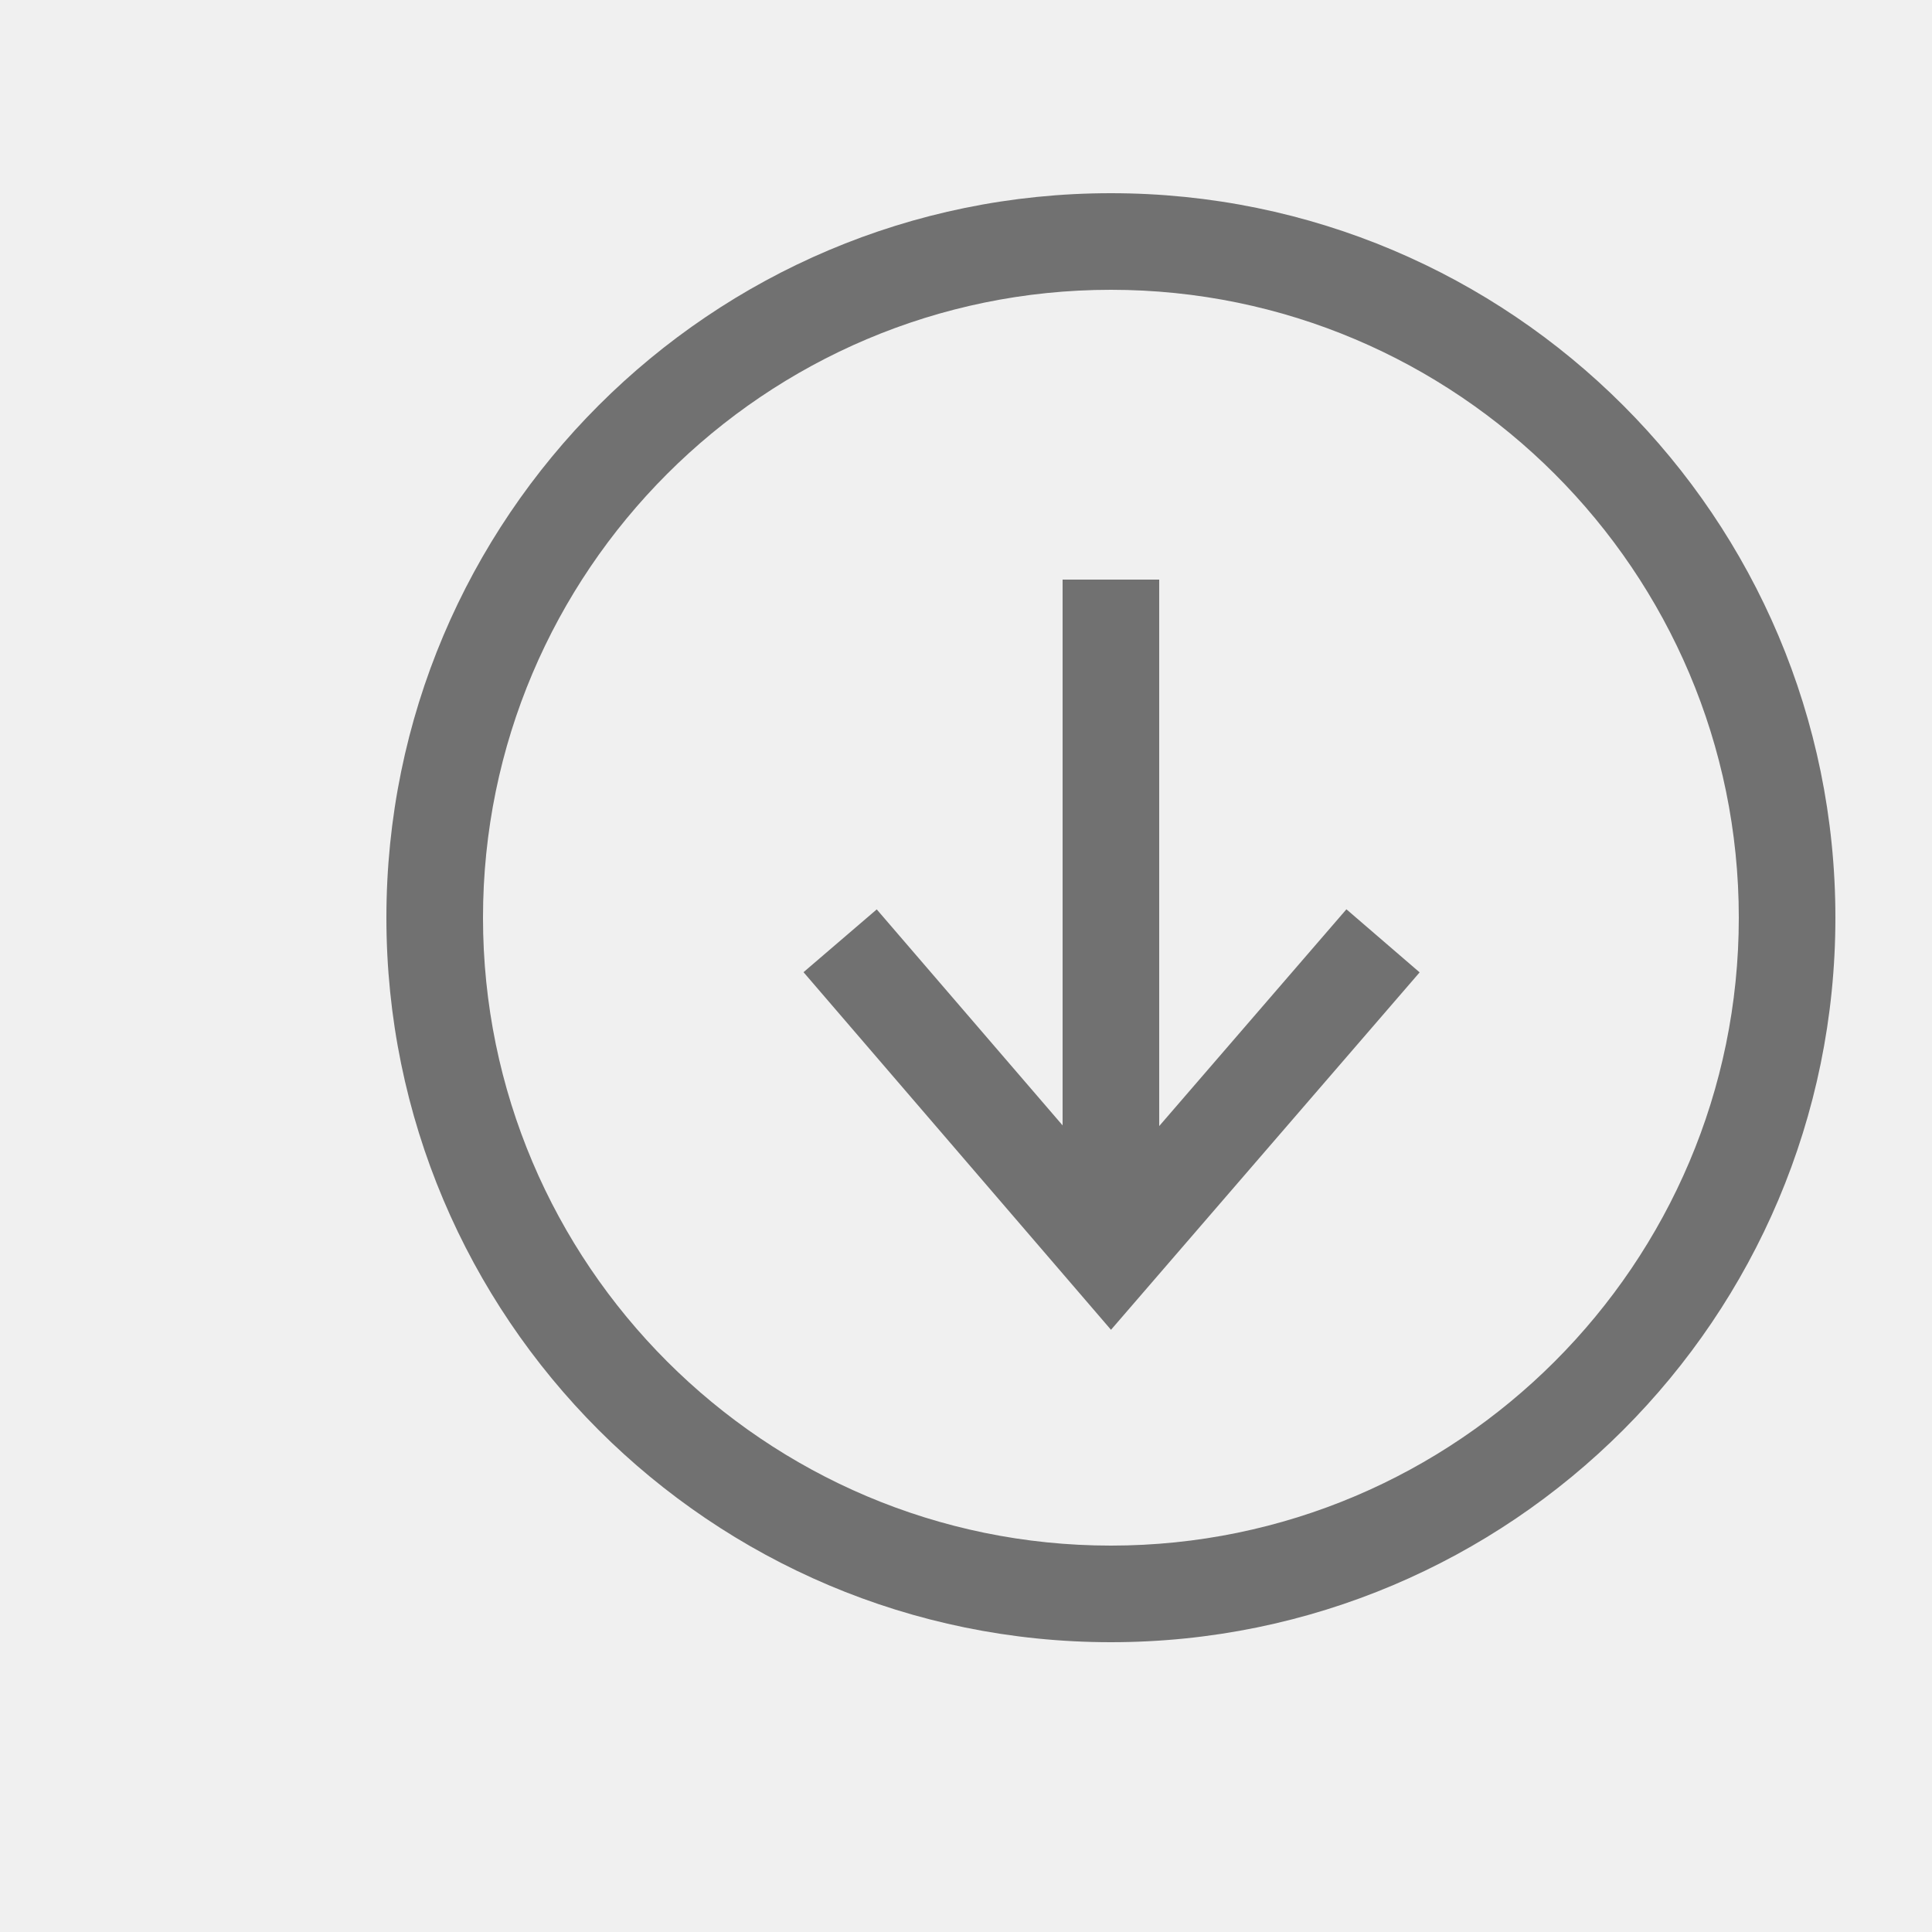
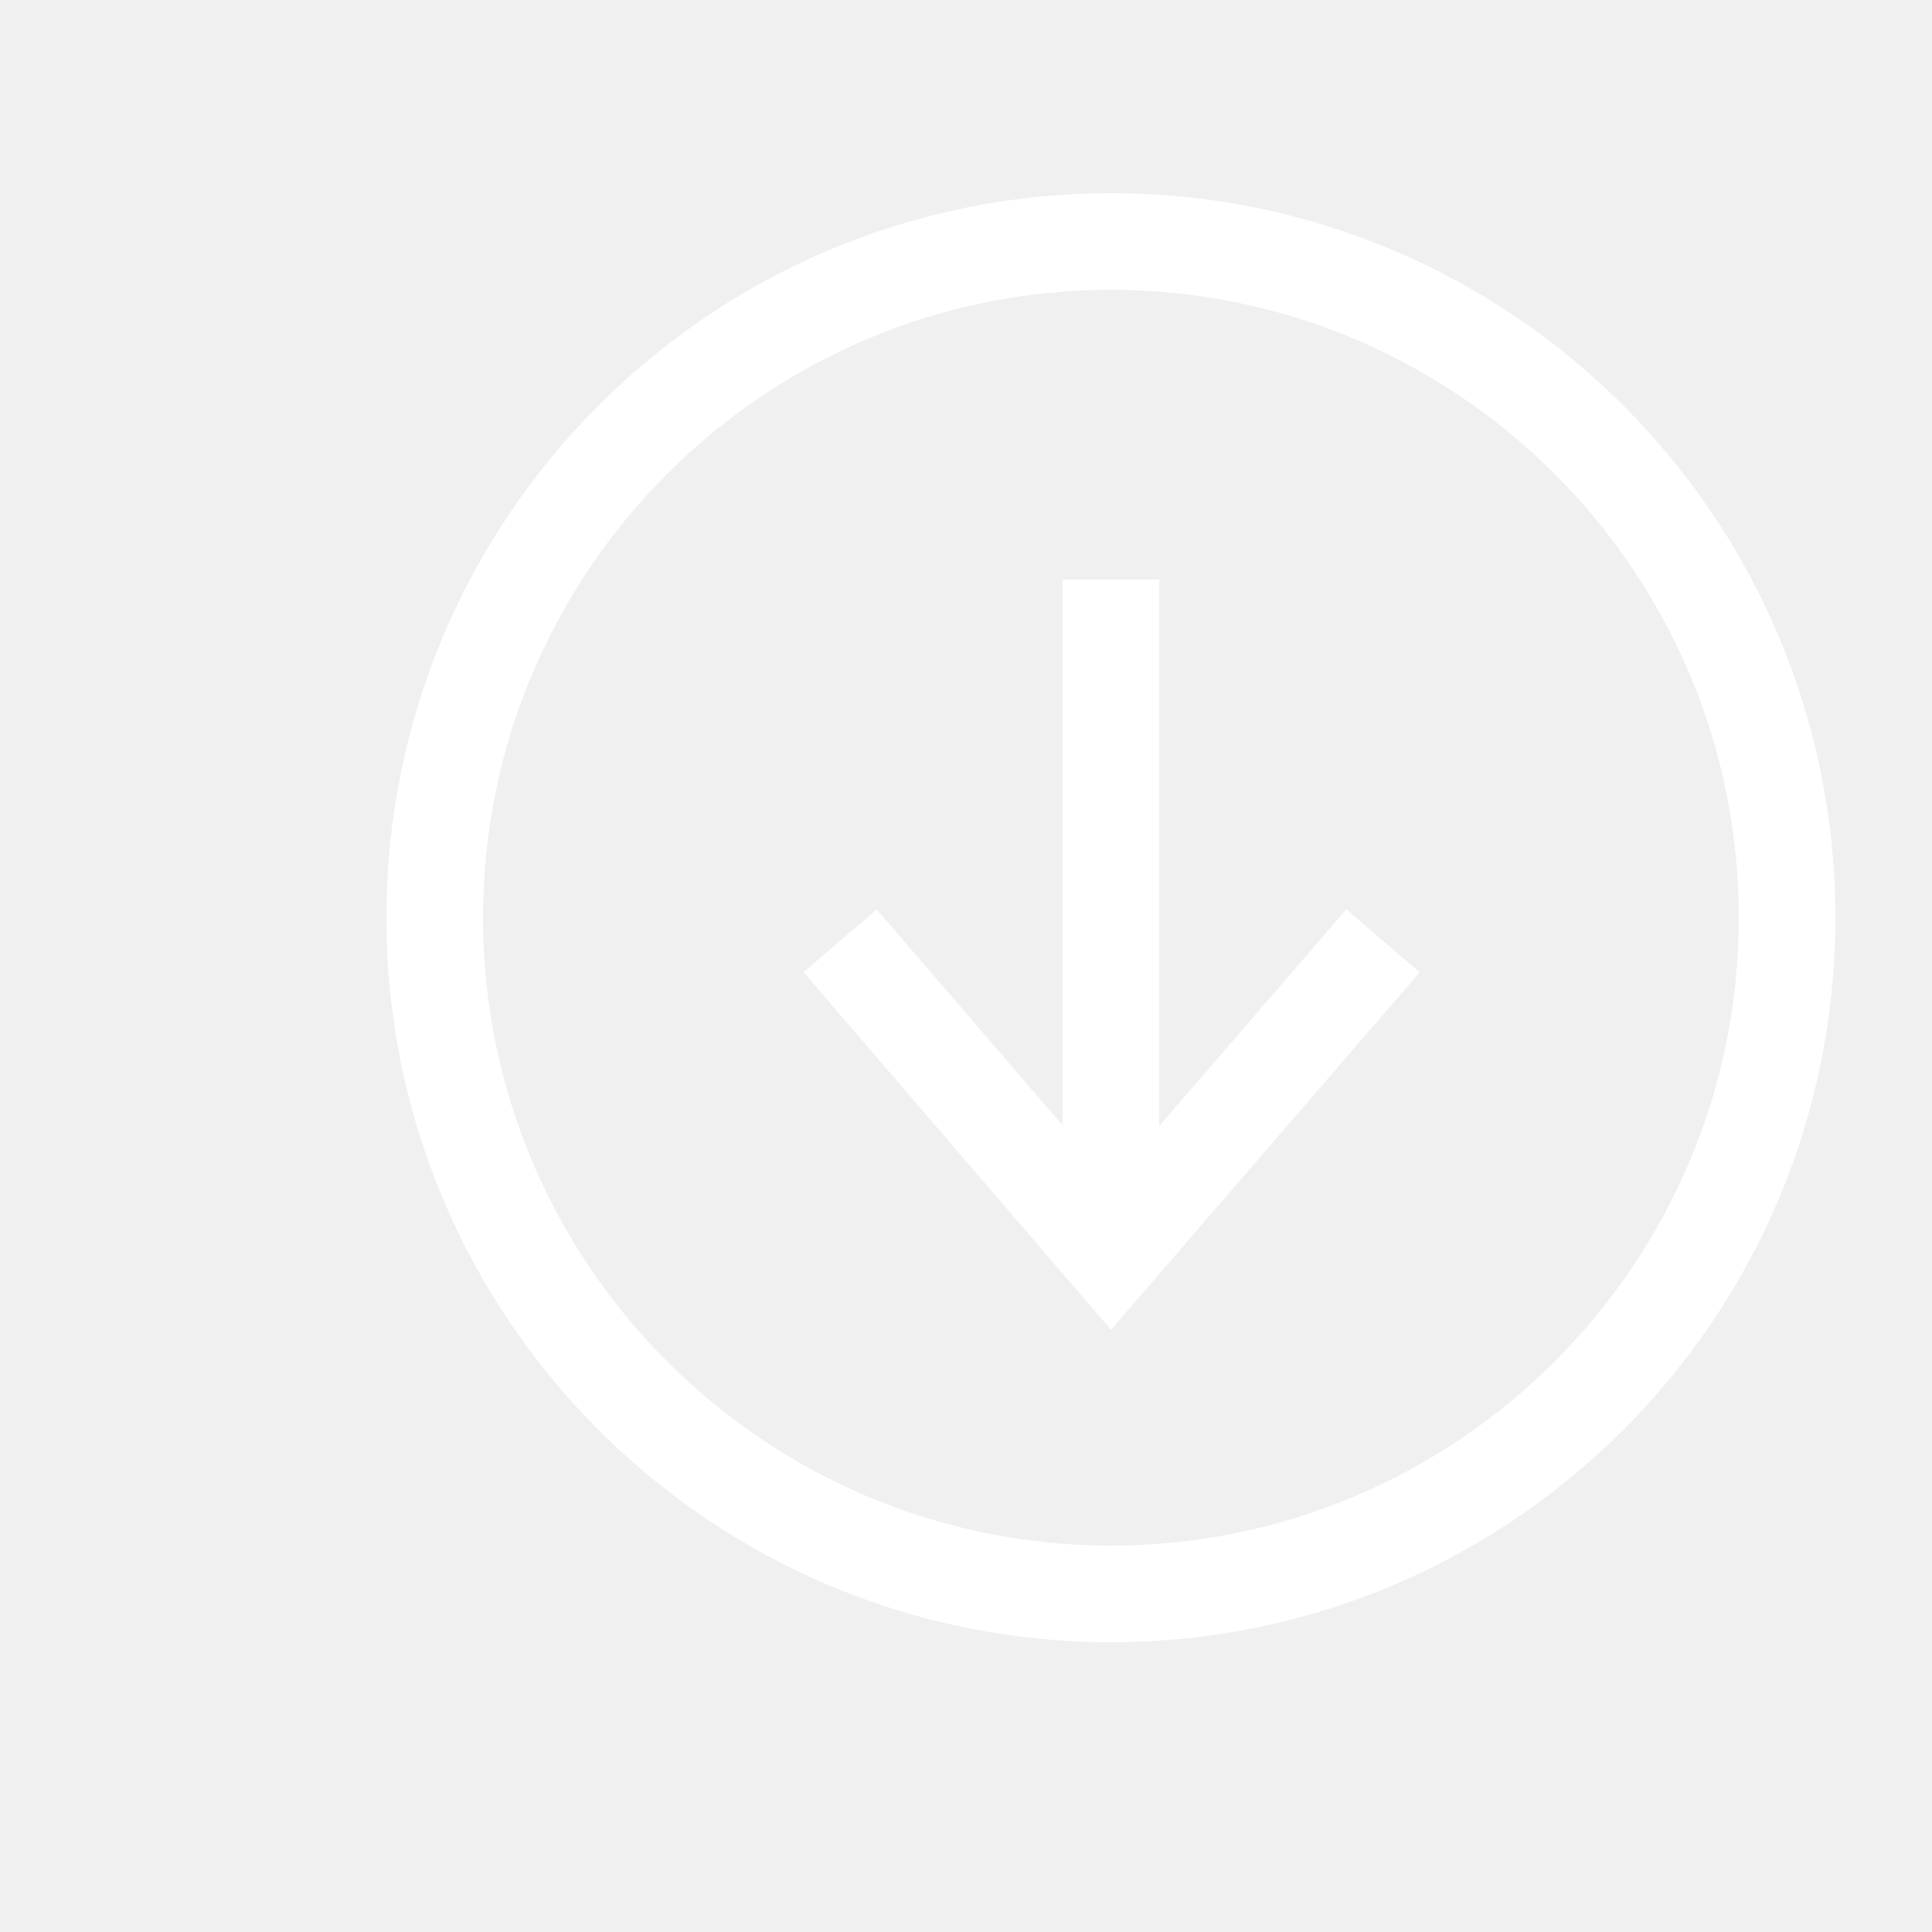
<svg xmlns="http://www.w3.org/2000/svg" viewBox="0 0 20 20">
-   <path d="M12 11.657V6h-1v5.65L9.076 9.414l-.758.65 3.183 3.702 3.195-3.7-.758-.653L12 11.657zM11.5 2C7.358 2 4 5.358 4 9.5c0 4.142 3.358 7.5 7.5 7.5 4.142 0 7.5-3.358 7.5-7.5C19 5.358 15.642 2 11.5 2zm0 14C7.916 16 5 13.084 5 9.5S7.916 3 11.5 3 18 5.916 18 9.5 15.084 16 11.5 16z" fill="#717171" fill-rule="evenodd" />
+   <path d="M12 11.657V6h-1v5.65L9.076 9.414l-.758.65 3.183 3.702 3.195-3.7-.758-.653L12 11.657zM11.5 2C7.358 2 4 5.358 4 9.5c0 4.142 3.358 7.5 7.5 7.5 4.142 0 7.5-3.358 7.5-7.5C19 5.358 15.642 2 11.5 2zm0 14C7.916 16 5 13.084 5 9.5S7.916 3 11.5 3 18 5.916 18 9.5 15.084 16 11.5 16z" fill="#ffffff" fill-rule="evenodd" />
</svg>
